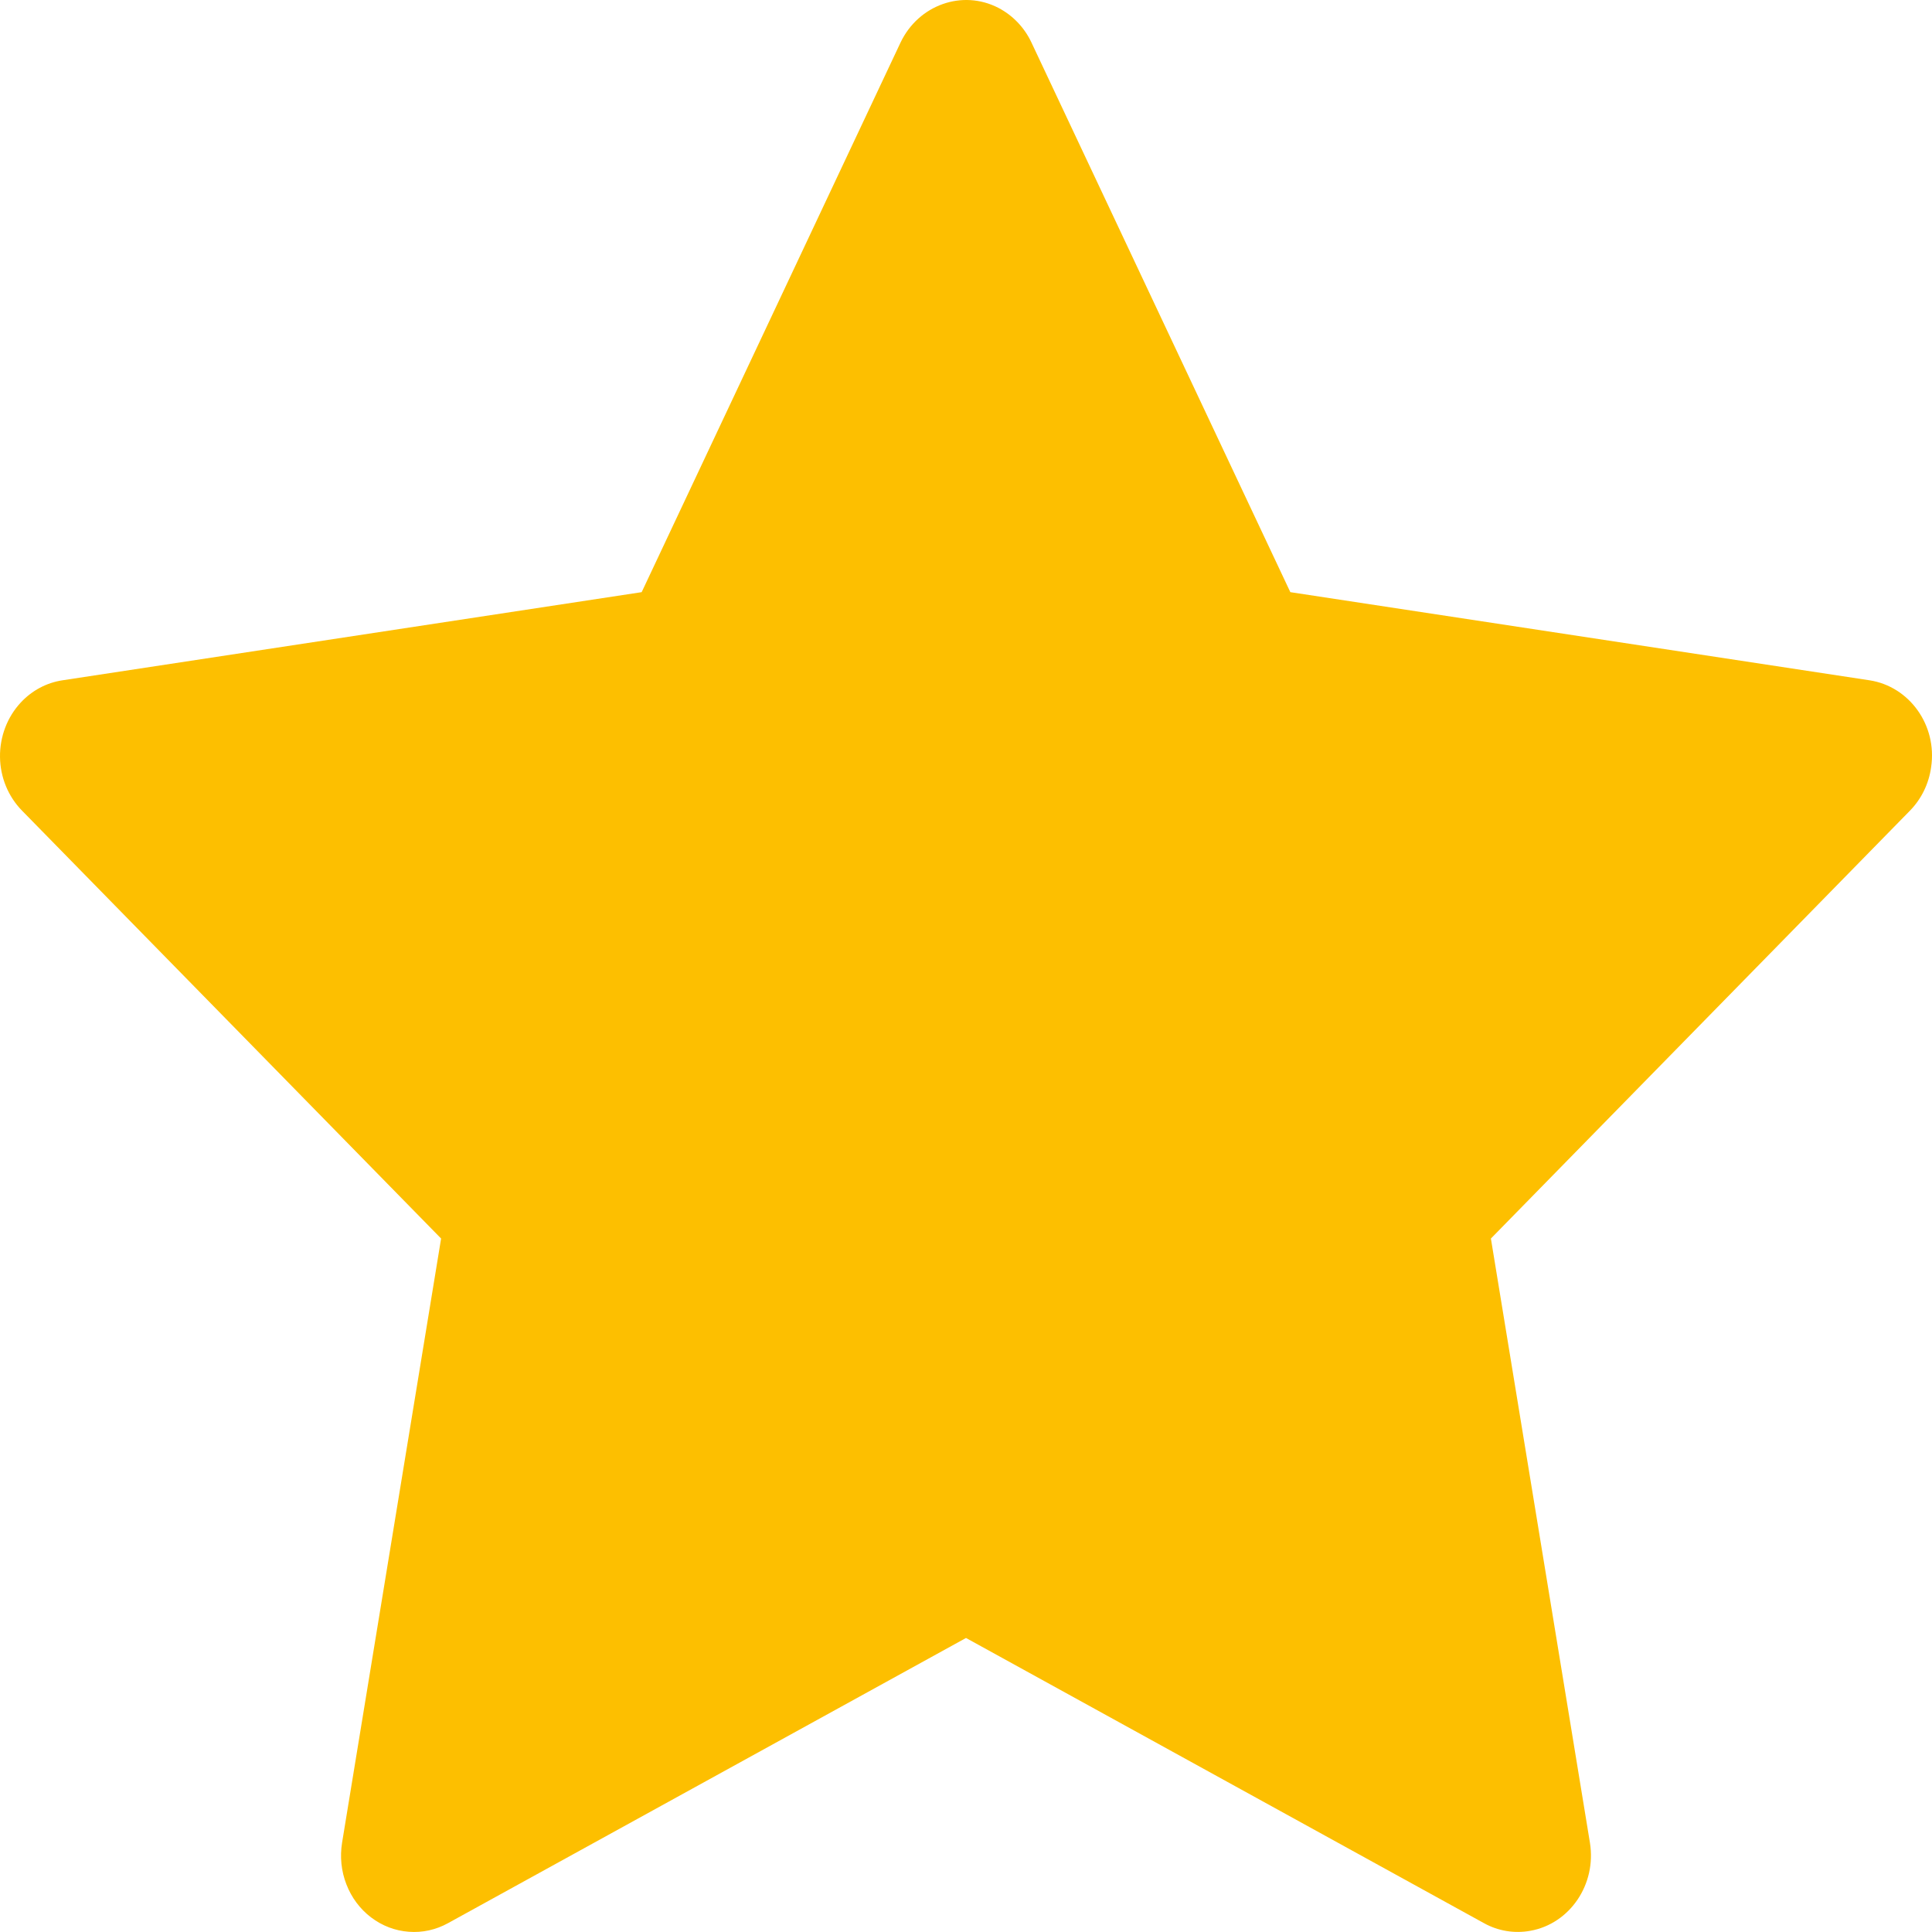
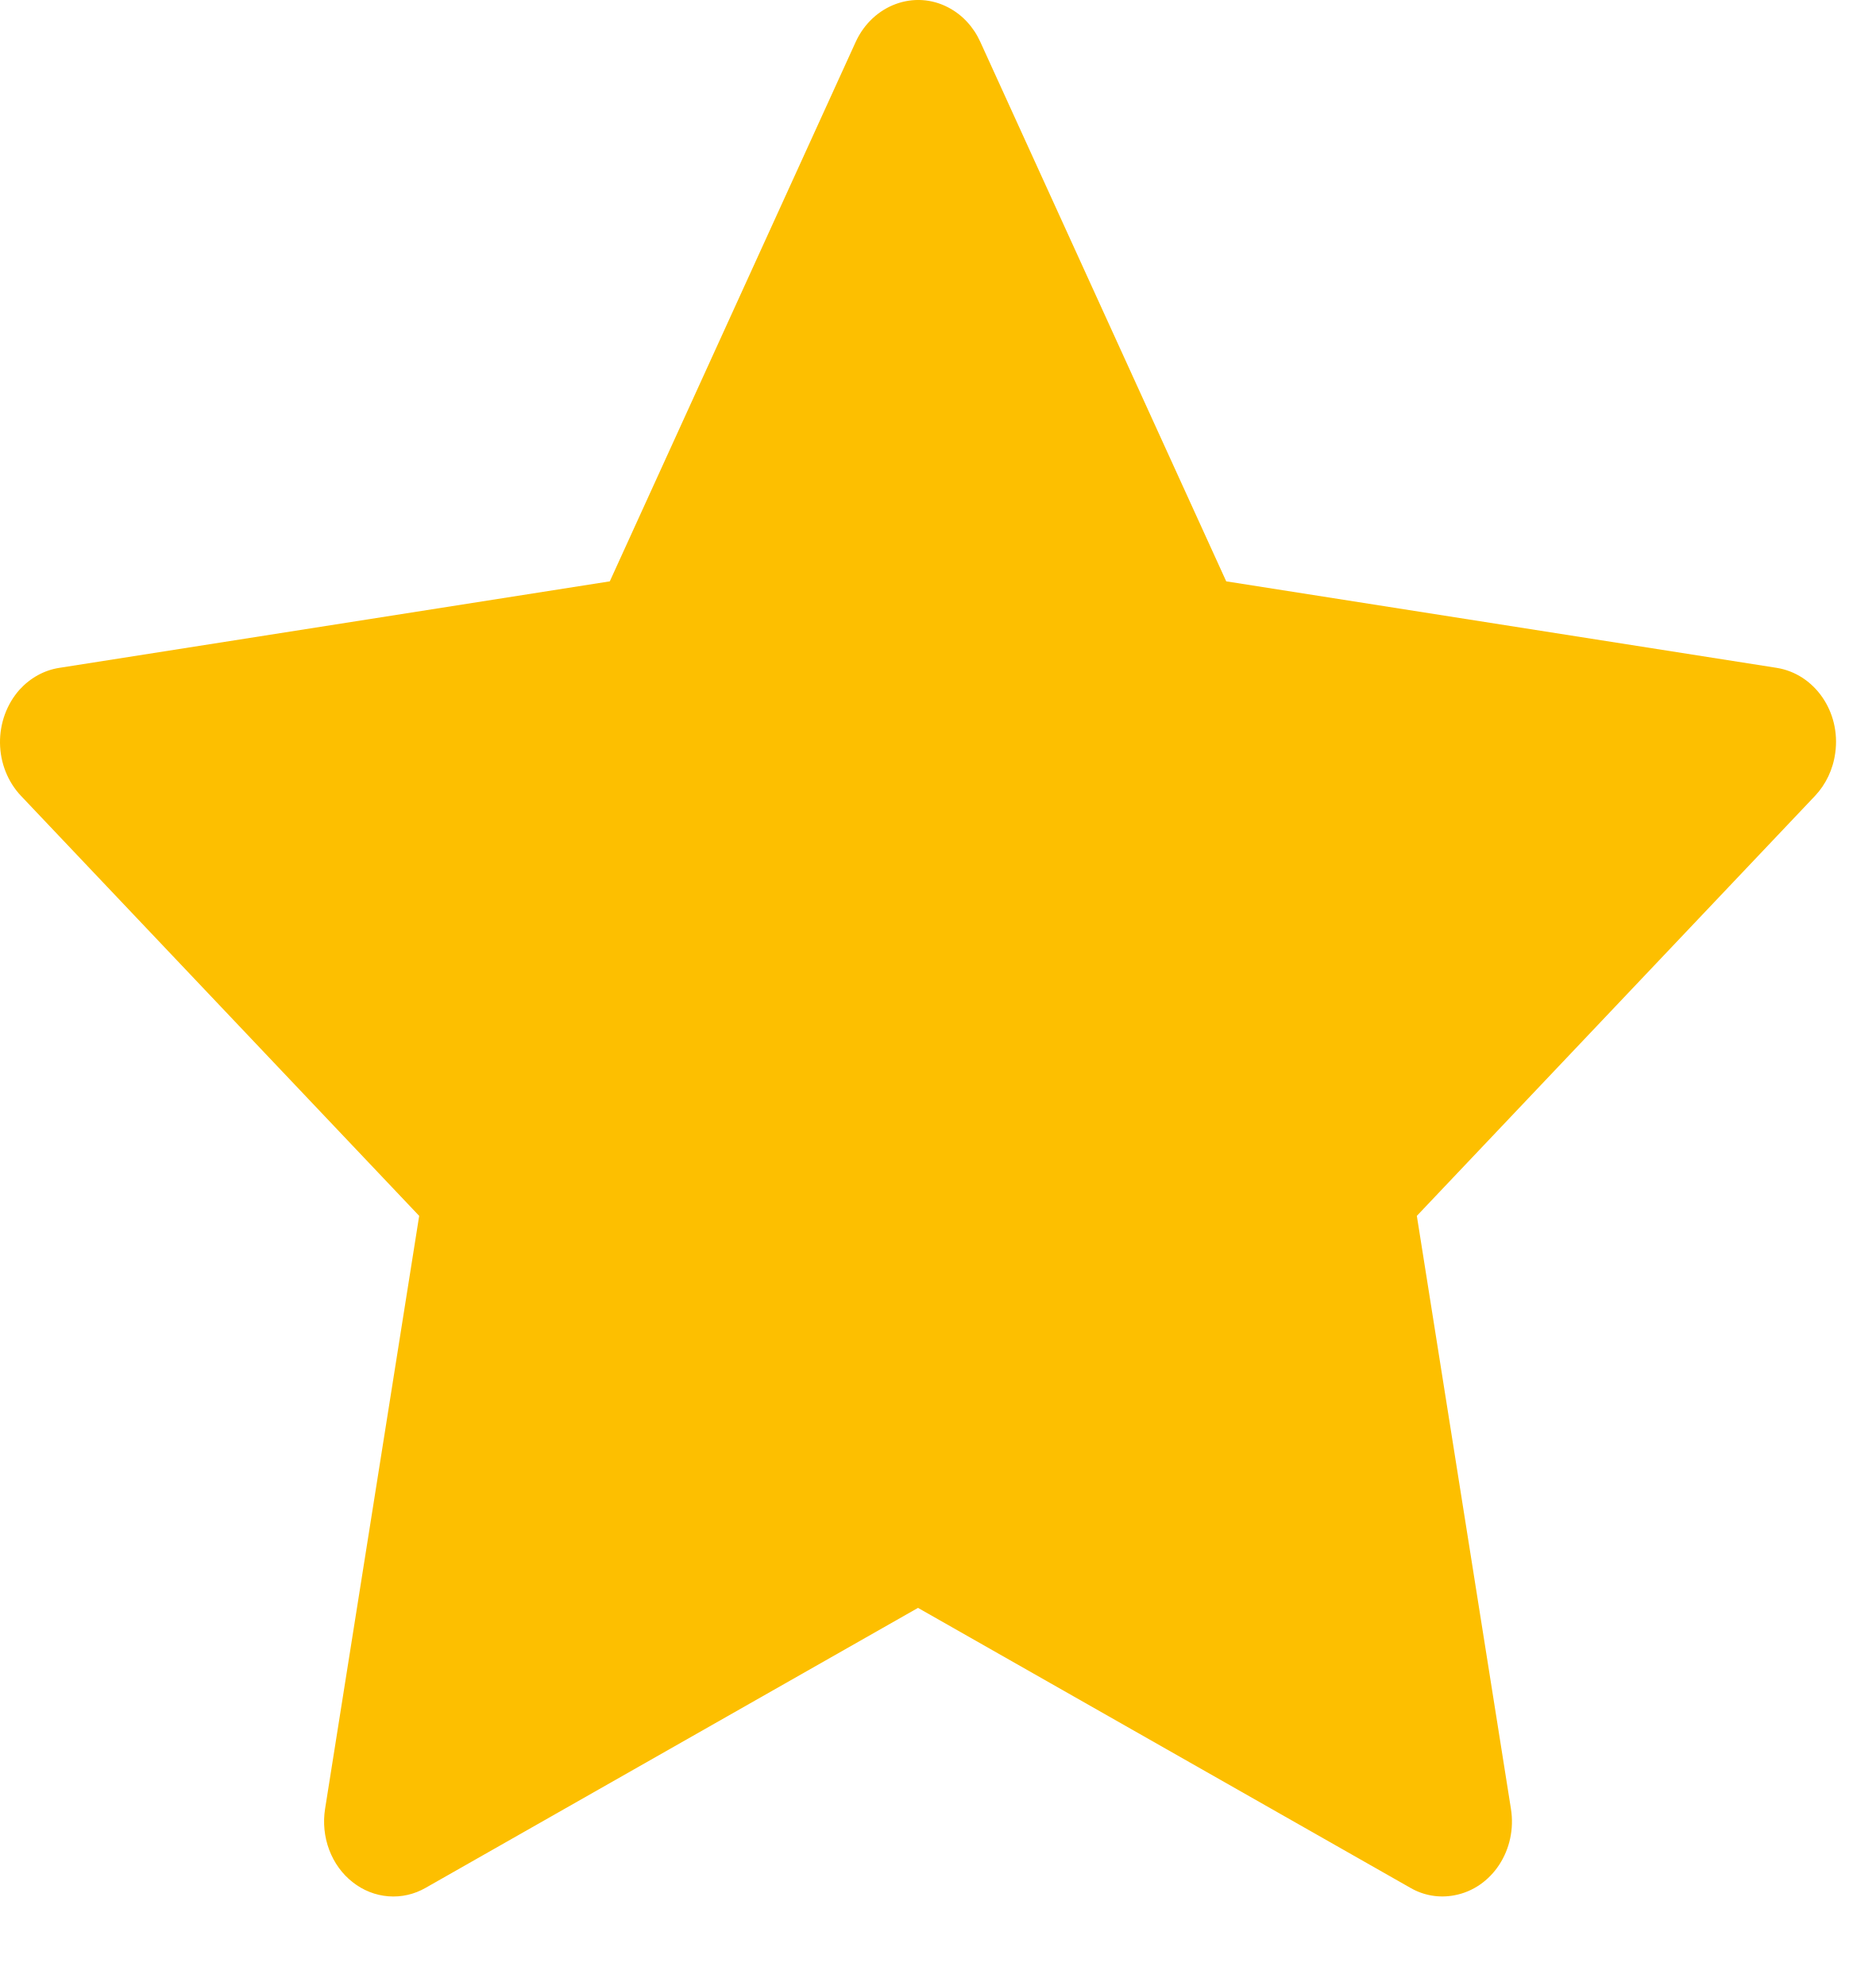
- <svg xmlns="http://www.w3.org/2000/svg" width="16" height="16" viewBox="0 0 16 16" fill="none">
-   <path d="M15.483 5.634L10.686 4.904L8.542 0.352C8.484 0.228 8.387 0.127 8.268 0.065C7.97 -0.089 7.607 0.04 7.458 0.352L5.314 4.904L0.517 5.634C0.385 5.654 0.264 5.719 0.172 5.818C0.06 5.938 -0.002 6.101 5.31712e-05 6.269C0.002 6.437 0.068 6.597 0.183 6.714L3.653 10.257L2.833 15.26C2.814 15.377 2.826 15.496 2.869 15.606C2.911 15.715 2.982 15.81 3.073 15.879C3.165 15.949 3.273 15.99 3.385 15.998C3.498 16.007 3.61 15.982 3.71 15.927L8 13.565L12.29 15.927C12.407 15.992 12.543 16.014 12.674 15.99C13.002 15.931 13.223 15.604 13.167 15.26L12.347 10.257L15.817 6.714C15.912 6.617 15.974 6.491 15.993 6.352C16.044 6.006 15.813 5.685 15.483 5.634V5.634Z" fill="#FDBF00" />
+ <svg xmlns="http://www.w3.org/2000/svg" width="17" height="18" viewBox="0 0 17 18" fill="none">
+   <path d="M16.106 6.053L11.116 5.269L8.886 0.378C8.825 0.244 8.725 0.136 8.601 0.07C8.291 -0.096 7.913 0.043 7.758 0.378L5.528 5.269L0.538 6.053C0.401 6.074 0.275 6.144 0.178 6.25C0.062 6.38 -0.002 6.554 0 6.734C0.002 6.915 0.071 7.087 0.19 7.213L3.8 11.02L2.947 16.394C2.927 16.519 2.94 16.648 2.984 16.765C3.028 16.883 3.102 16.985 3.197 17.059C3.292 17.134 3.404 17.178 3.521 17.187C3.638 17.196 3.755 17.17 3.859 17.11L8.322 14.573L12.785 17.11C12.907 17.181 13.048 17.204 13.184 17.178C13.526 17.115 13.756 16.764 13.697 16.394L12.844 11.02L16.454 7.213C16.552 7.109 16.617 6.973 16.637 6.824C16.689 6.452 16.45 6.108 16.106 6.053V6.053Z" fill="#FDBF00" />
</svg>
